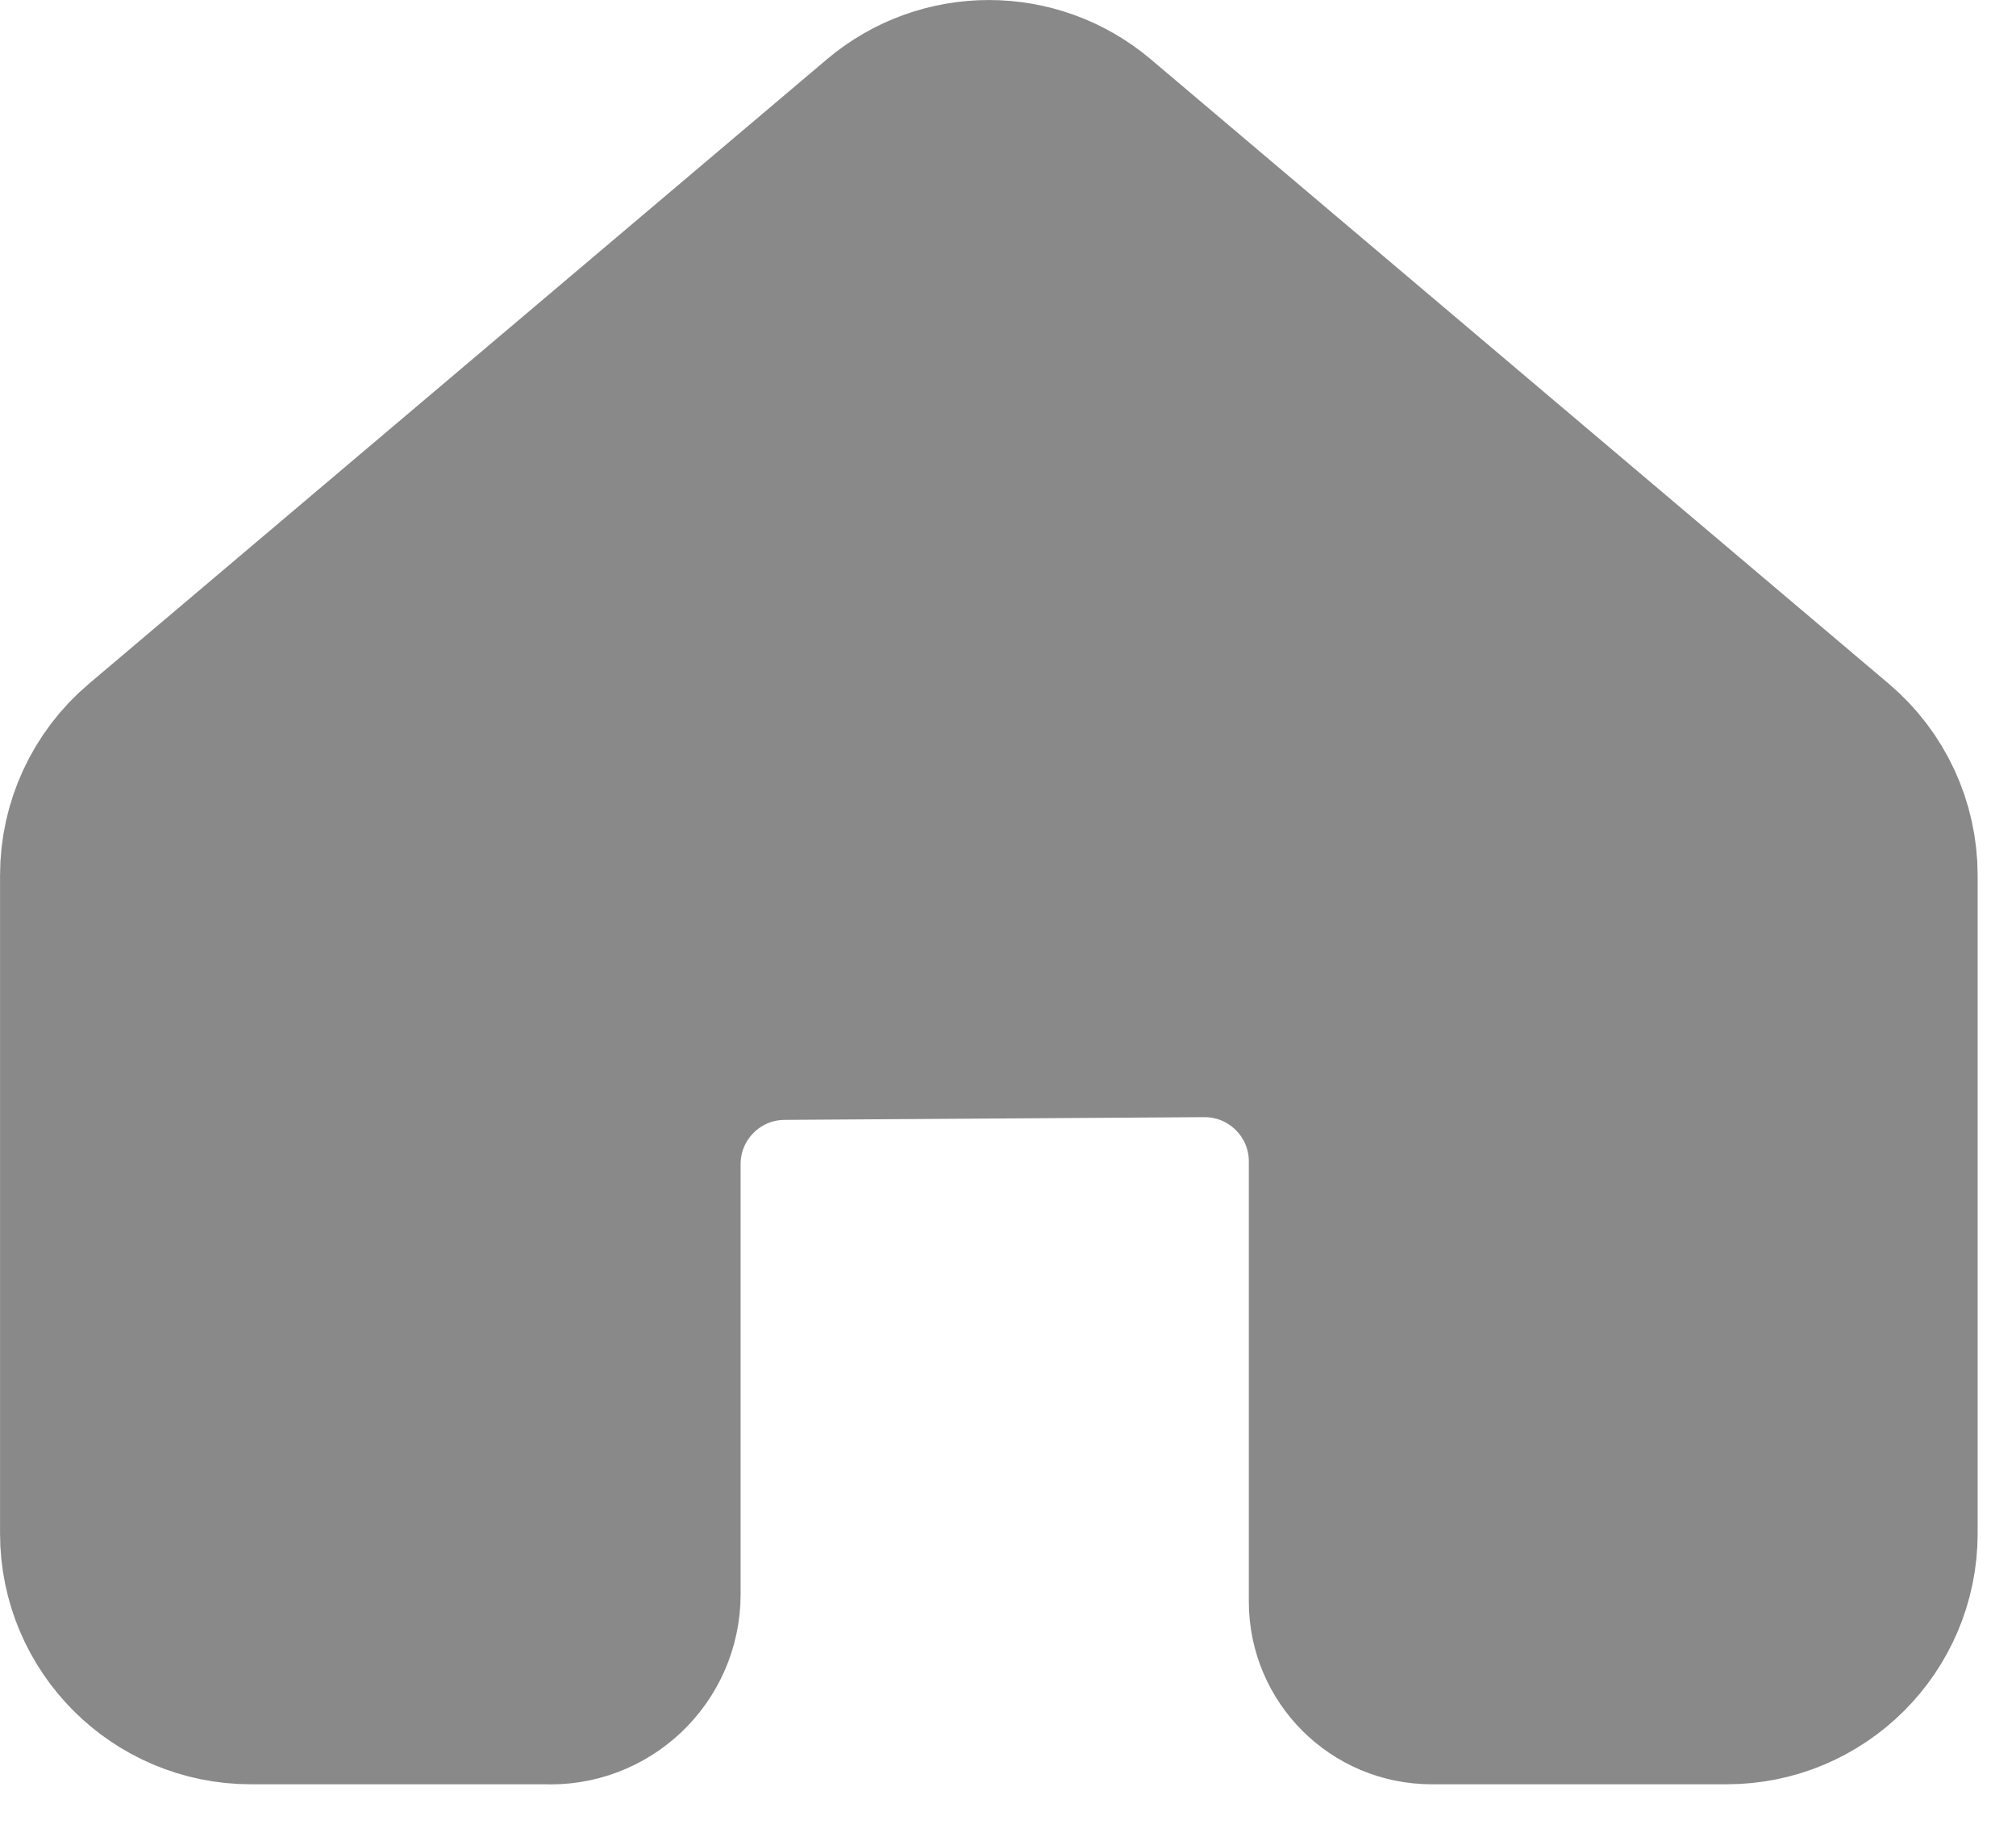
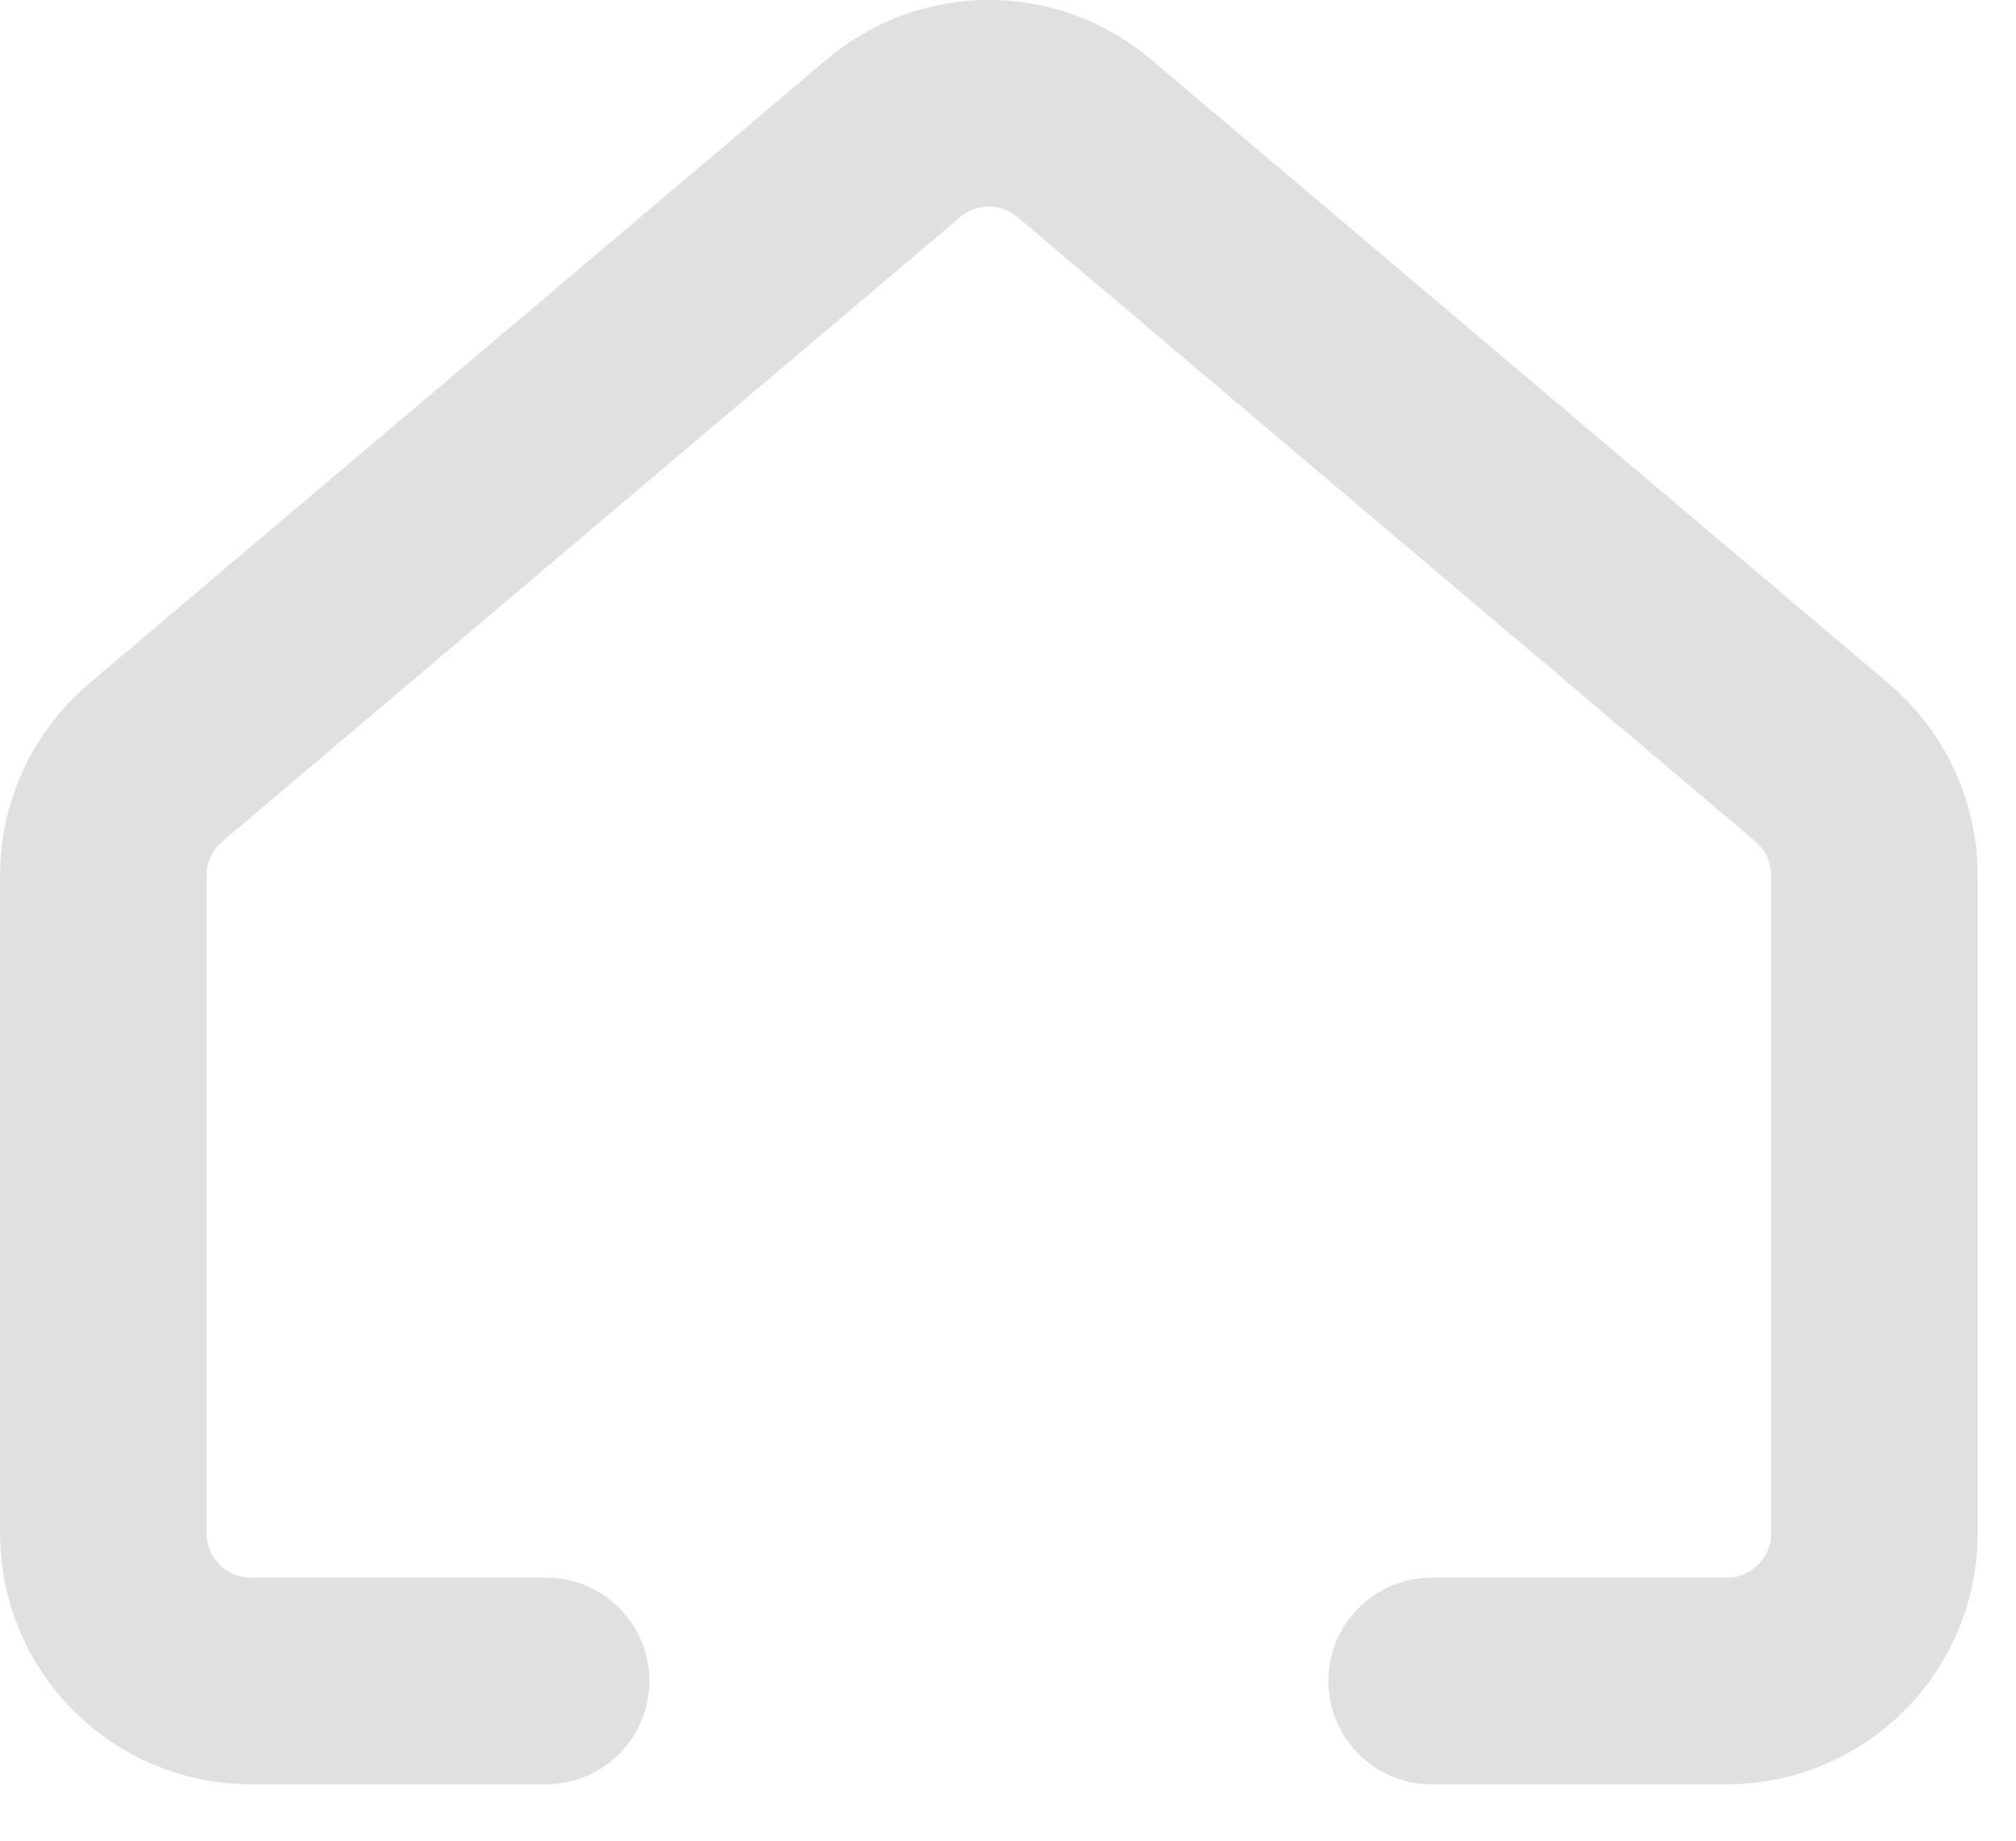
<svg xmlns="http://www.w3.org/2000/svg" width="23" height="21" viewBox="0 0 23 21" fill="none">
-   <path d="M1.179 9.986V17.495C1.179 18.424 1.933 19.178 2.862 19.178H6.23C6.796 19.207 7.271 18.756 7.271 18.189V13.281C7.271 12.356 8.018 11.604 8.944 11.598L13.731 11.567C14.665 11.561 15.426 12.316 15.426 13.251V18.272C15.426 18.772 15.832 19.178 16.333 19.178H19.7C20.63 19.178 21.384 18.424 21.384 17.495V9.986C21.384 9.491 21.166 9.021 20.788 8.701L12.369 1.577C11.741 1.046 10.822 1.046 10.194 1.577L1.775 8.701C1.397 9.021 1.179 9.491 1.179 9.986Z" fill="#898989" stroke="#898989" stroke-width="2.357" stroke-linecap="round" stroke-linejoin="round" />
+   <path d="M16.333 19.178H19.7C20.63 19.178 21.384 18.424 21.384 17.494V9.986C21.384 9.49 21.166 9.02 20.788 8.7L12.369 1.577C11.741 1.045 10.822 1.045 10.194 1.577L1.775 8.7C1.397 9.02 1.179 9.49 1.179 9.986V17.494C1.179 18.424 1.933 19.178 2.862 19.178H6.23" stroke="#E0E0E0" stroke-width="2.357" stroke-linecap="round" stroke-linejoin="round" />
</svg>
